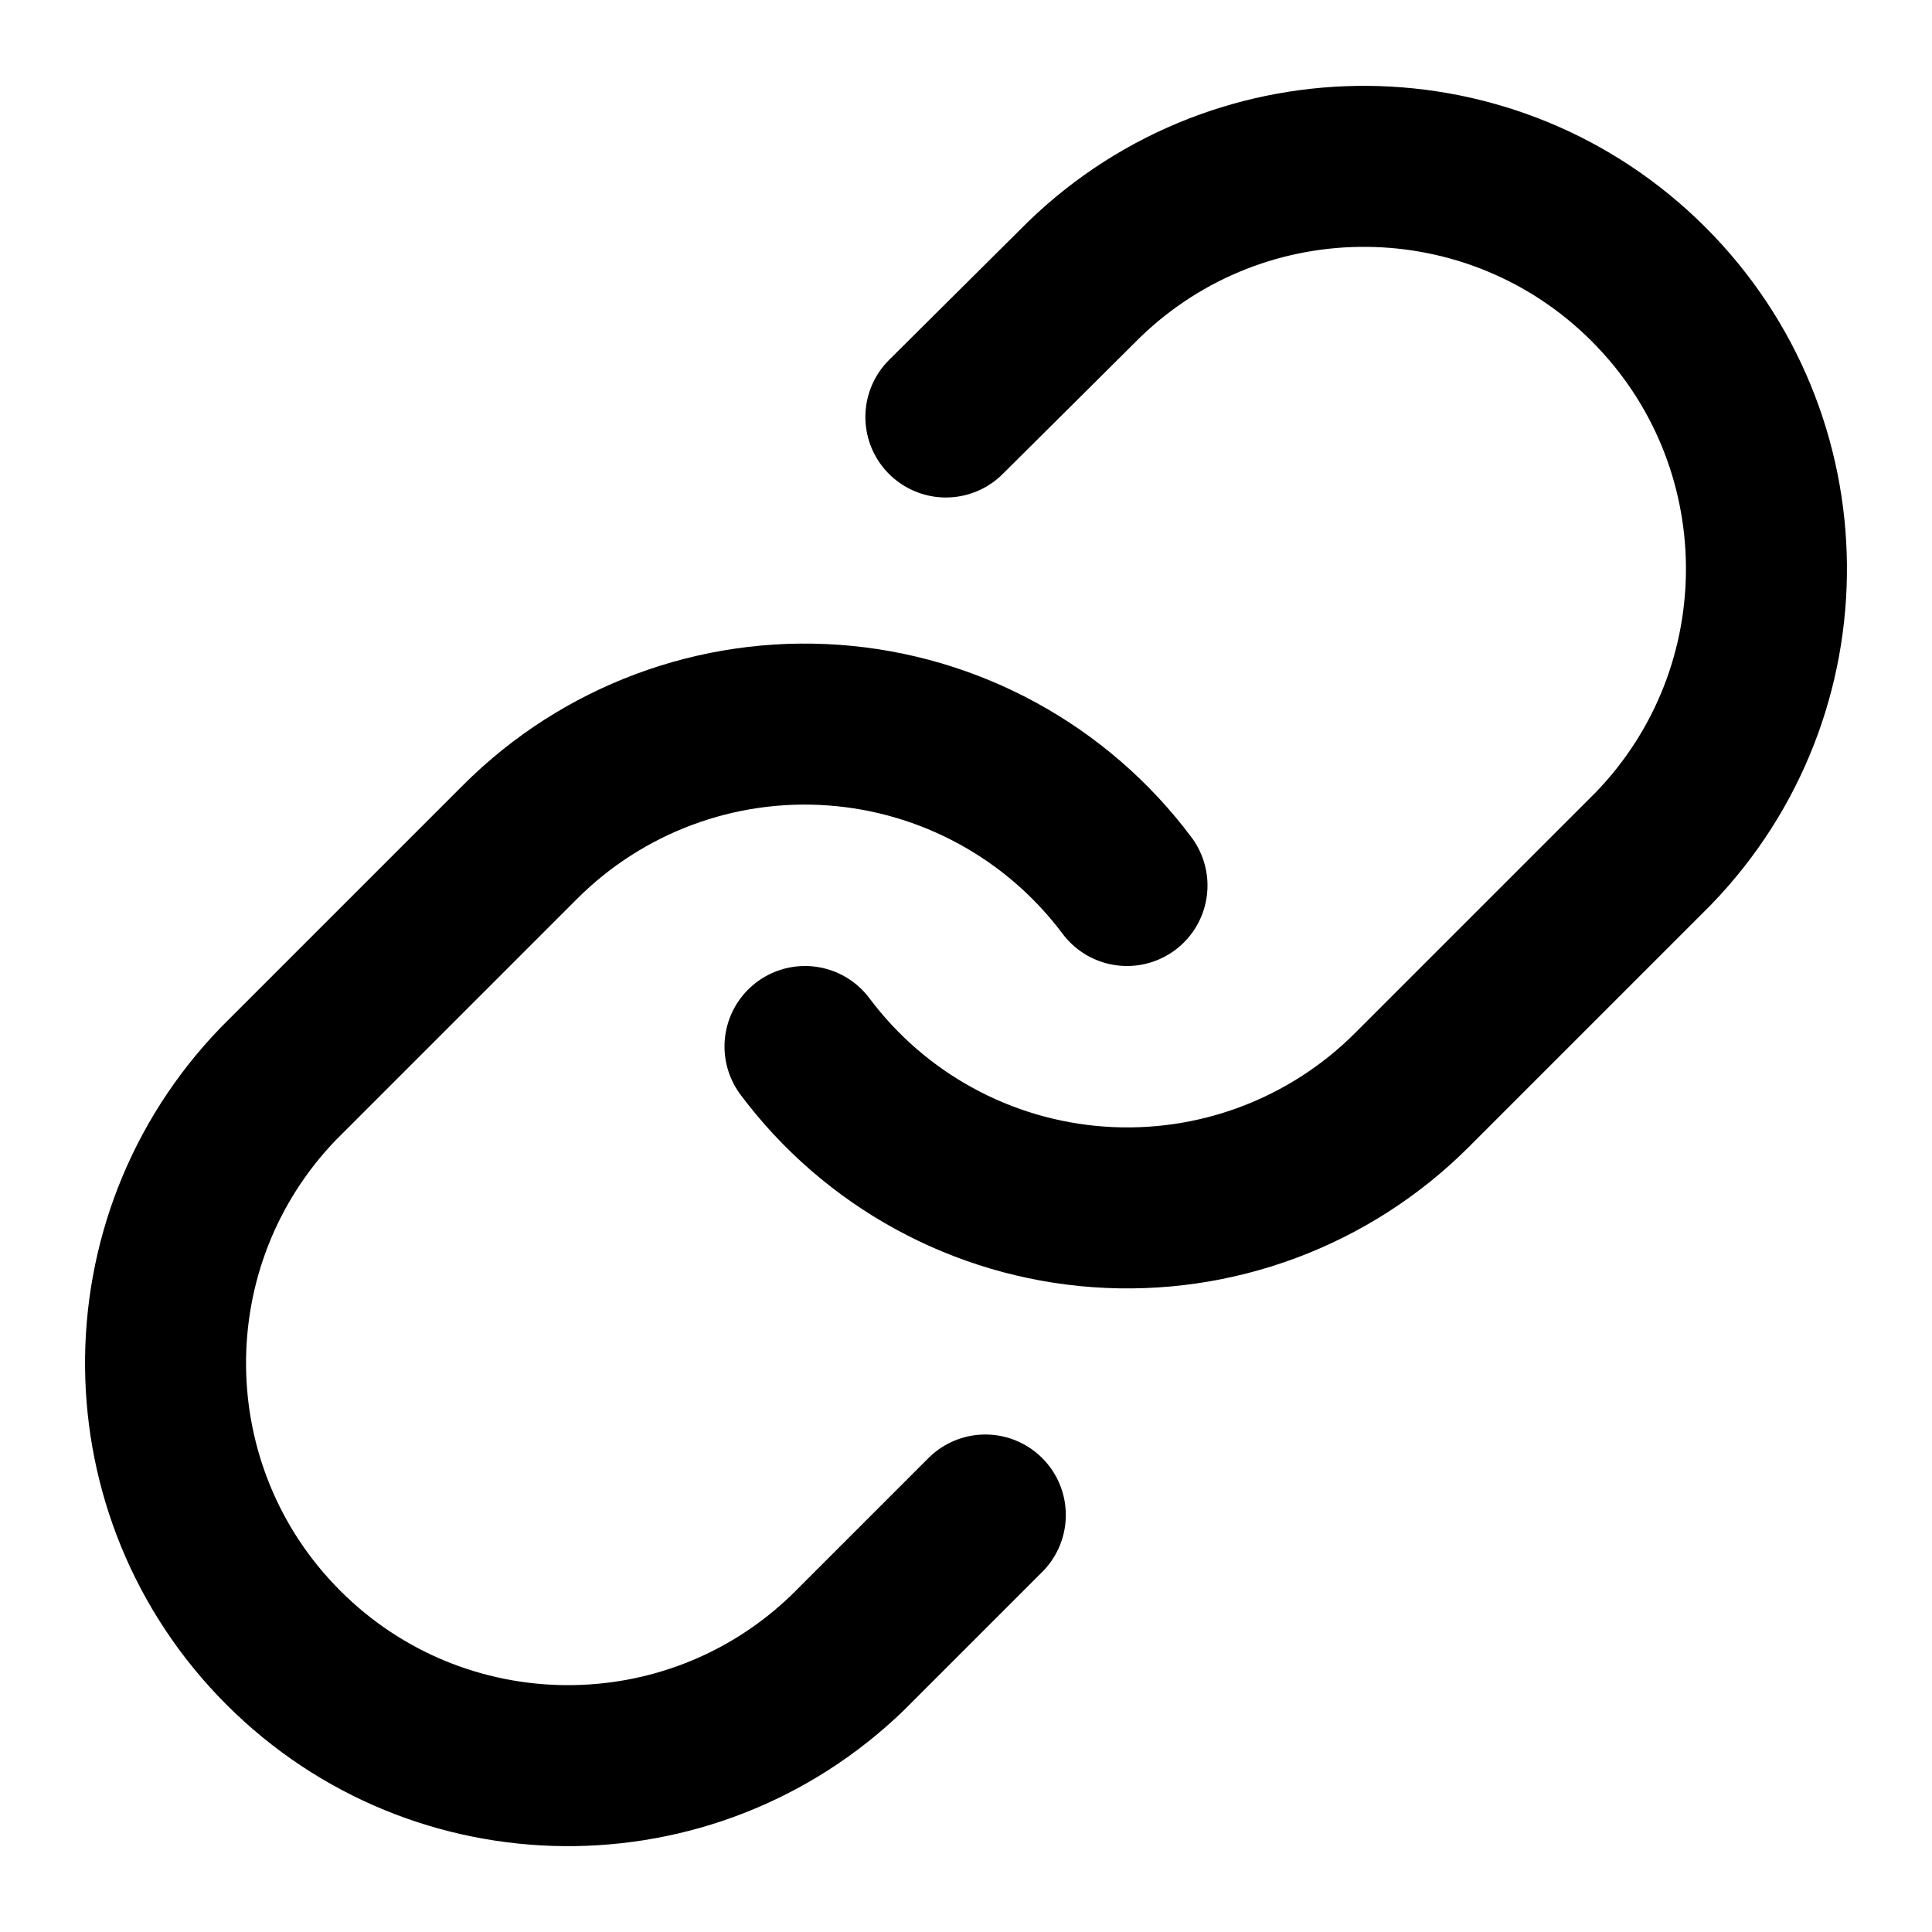
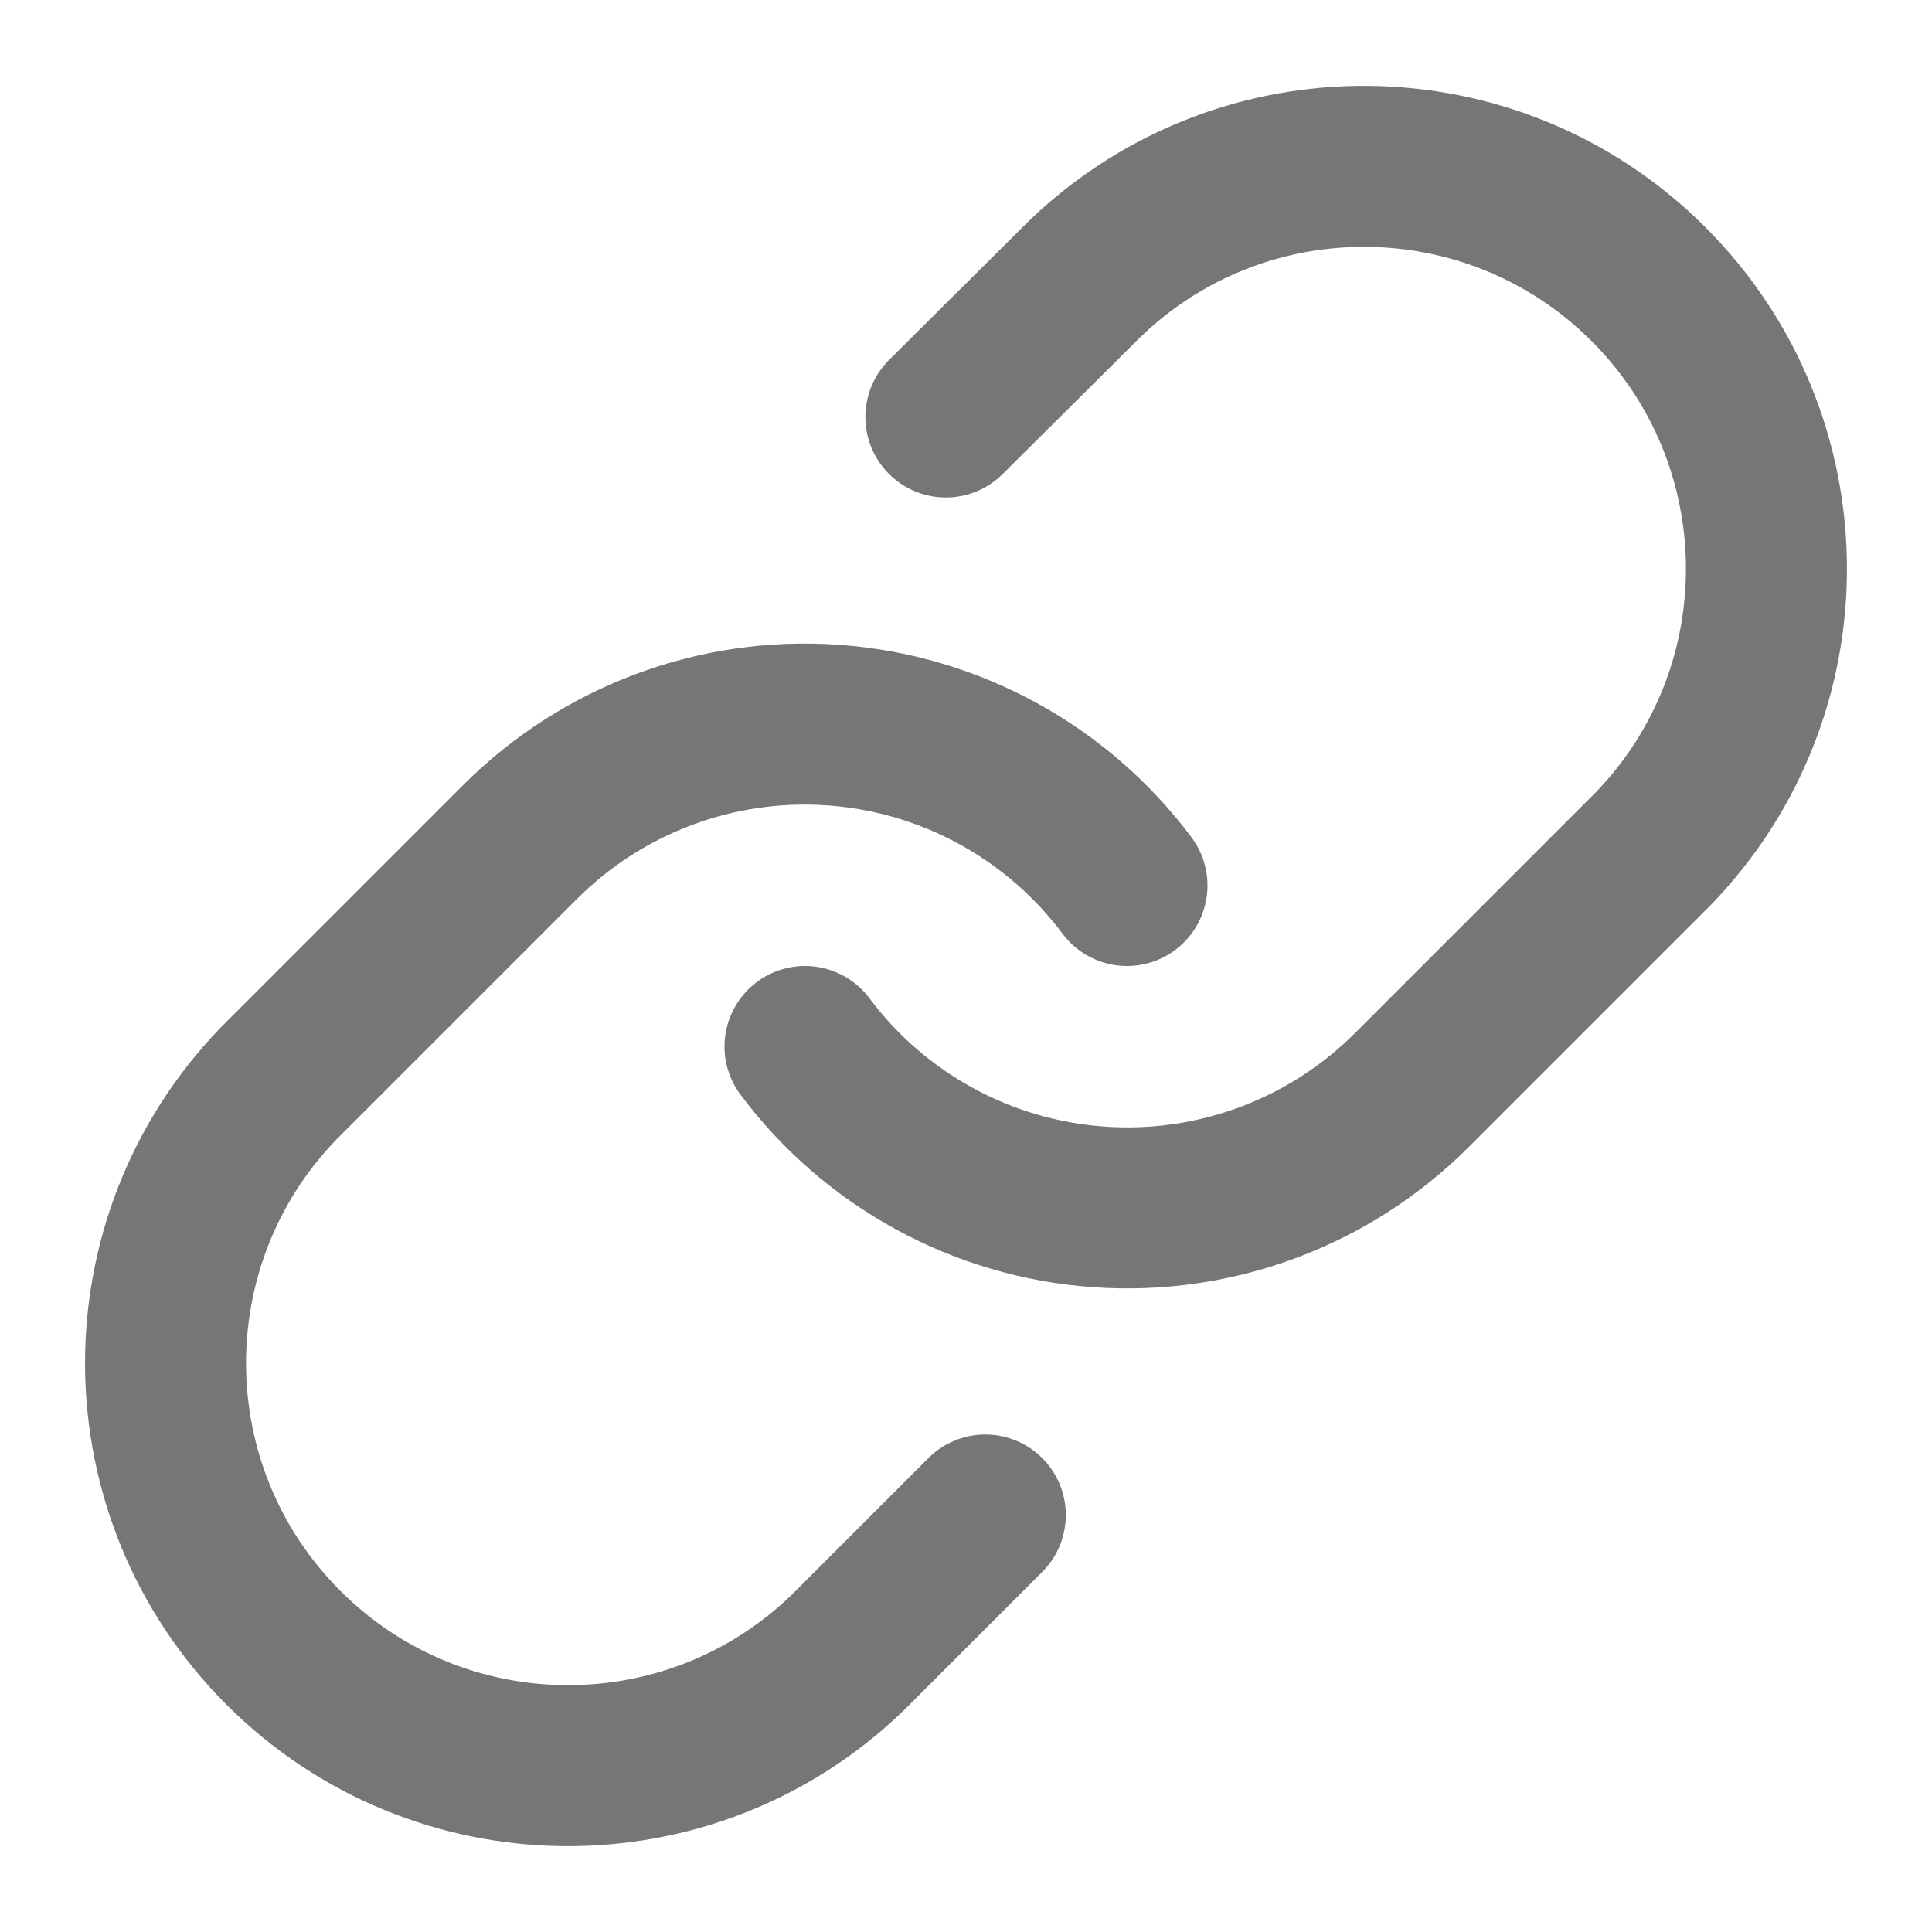
- <svg xmlns="http://www.w3.org/2000/svg" width="24" height="24" viewBox="0 0 24 24" fill="none" stroke="currentColor" stroke-width="2" stroke-linecap="round" stroke-linejoin="round" class="lucide lucide-link-icon lucide-link">
+ <svg xmlns="http://www.w3.org/2000/svg" width="24" height="24" viewBox="0 0 24 24" fill="none" stroke="#767676" stroke-width="2" stroke-linecap="round" stroke-linejoin="round" class="lucide lucide-link-icon lucide-link">
  <path d="M10 13a5 5 0 0 0 7.54.54l3-3a5 5 0 0 0-7.07-7.07l-1.72 1.71" />
  <path d="M14 11a5 5 0 0 0-7.54-.54l-3 3a5 5 0 0 0 7.07 7.07l1.71-1.71" />
</svg>
